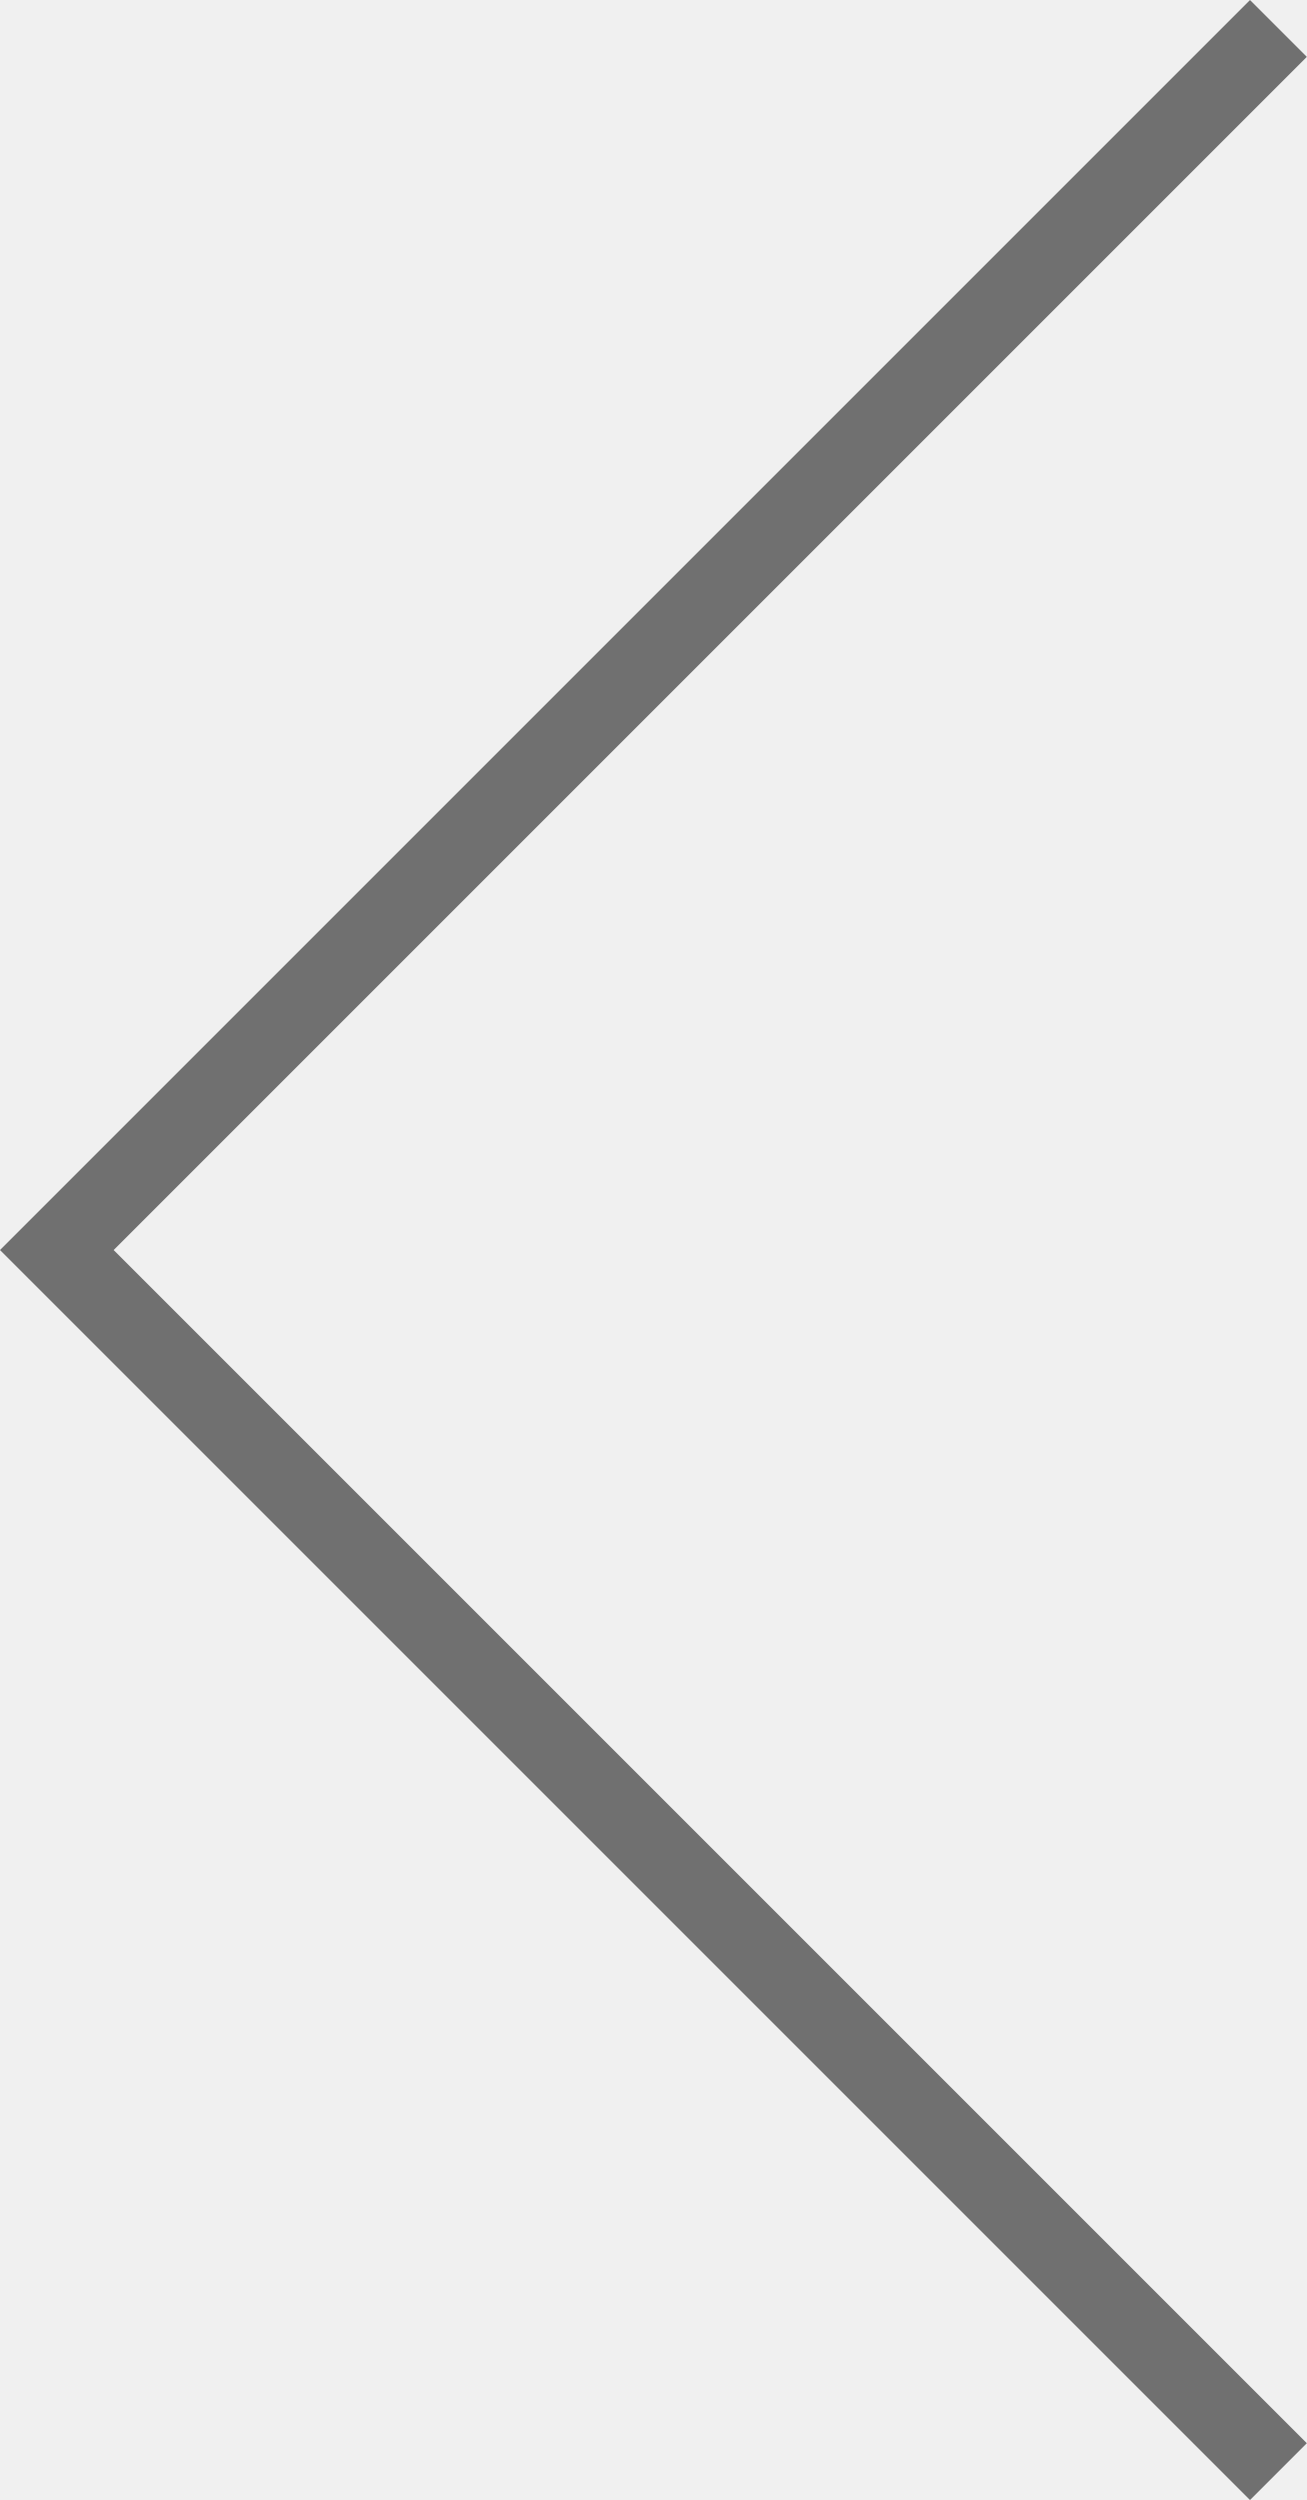
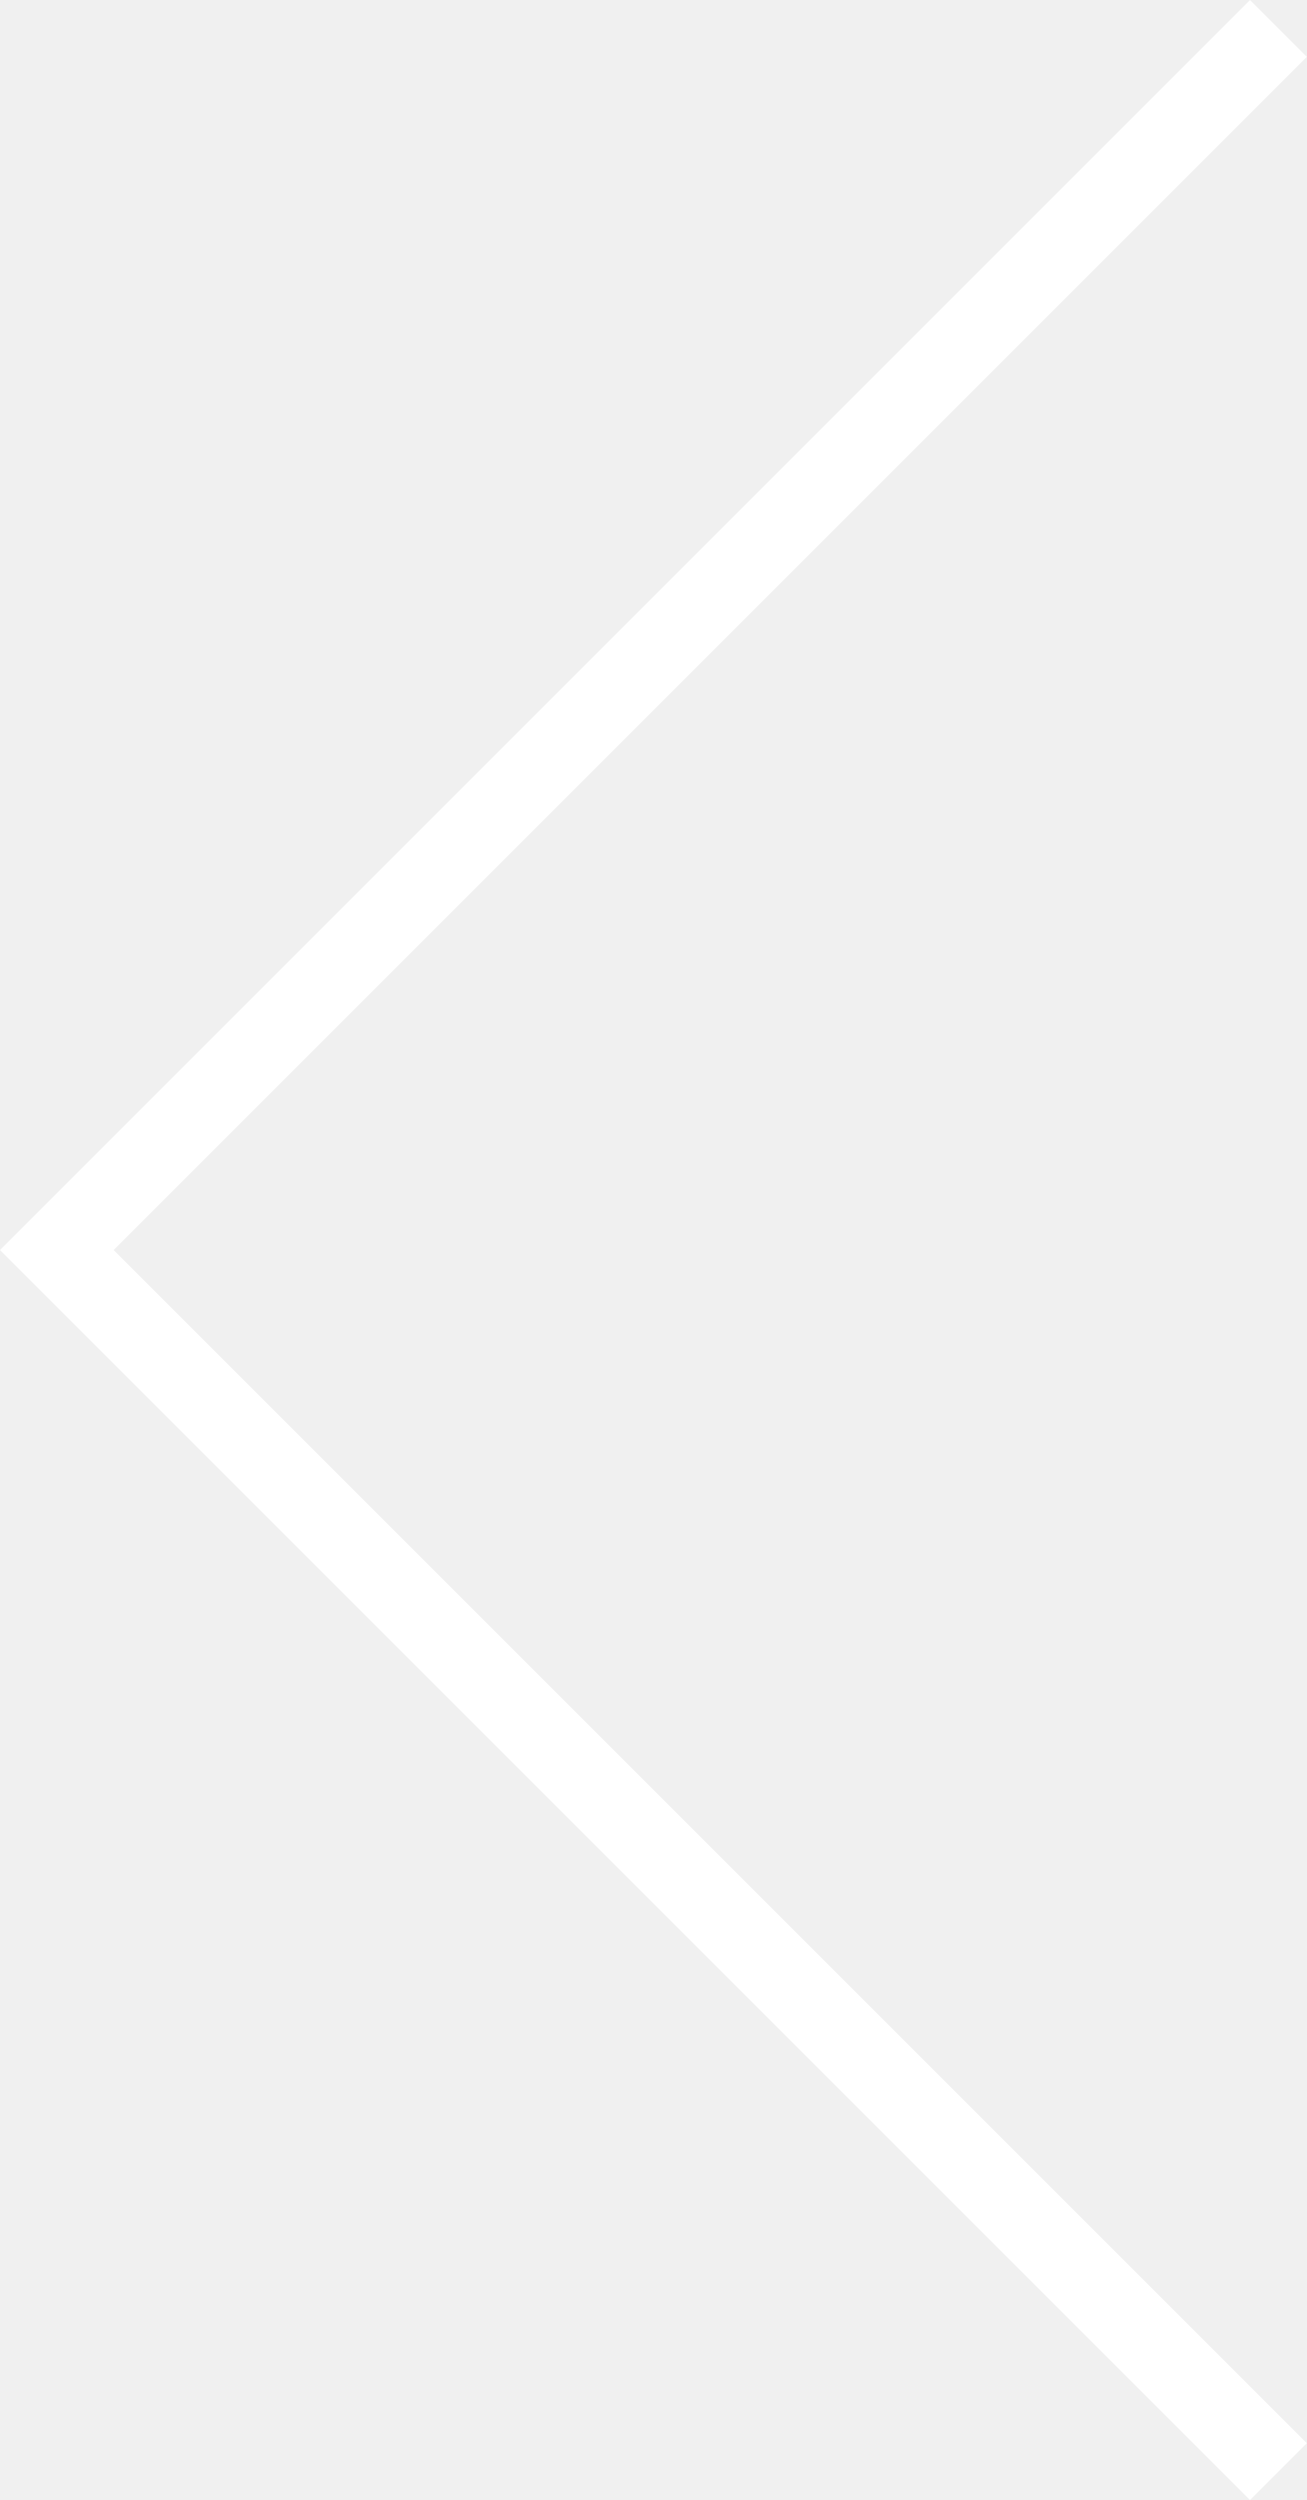
<svg xmlns="http://www.w3.org/2000/svg" width="16.26" height="31.107" viewBox="0 0 16.26 31.107">
  <defs>
-     <style>.a{fill:none;stroke:#707070;}</style>
+     <style>.a{fill:none;stroke:#FFFFFF;}</style>
  </defs>
  <path class="a" d="M1104.5,21.725l-15.2,15.2,15.2,15.2" transform="translate(-1088.593 -21.371)" />
</svg>
